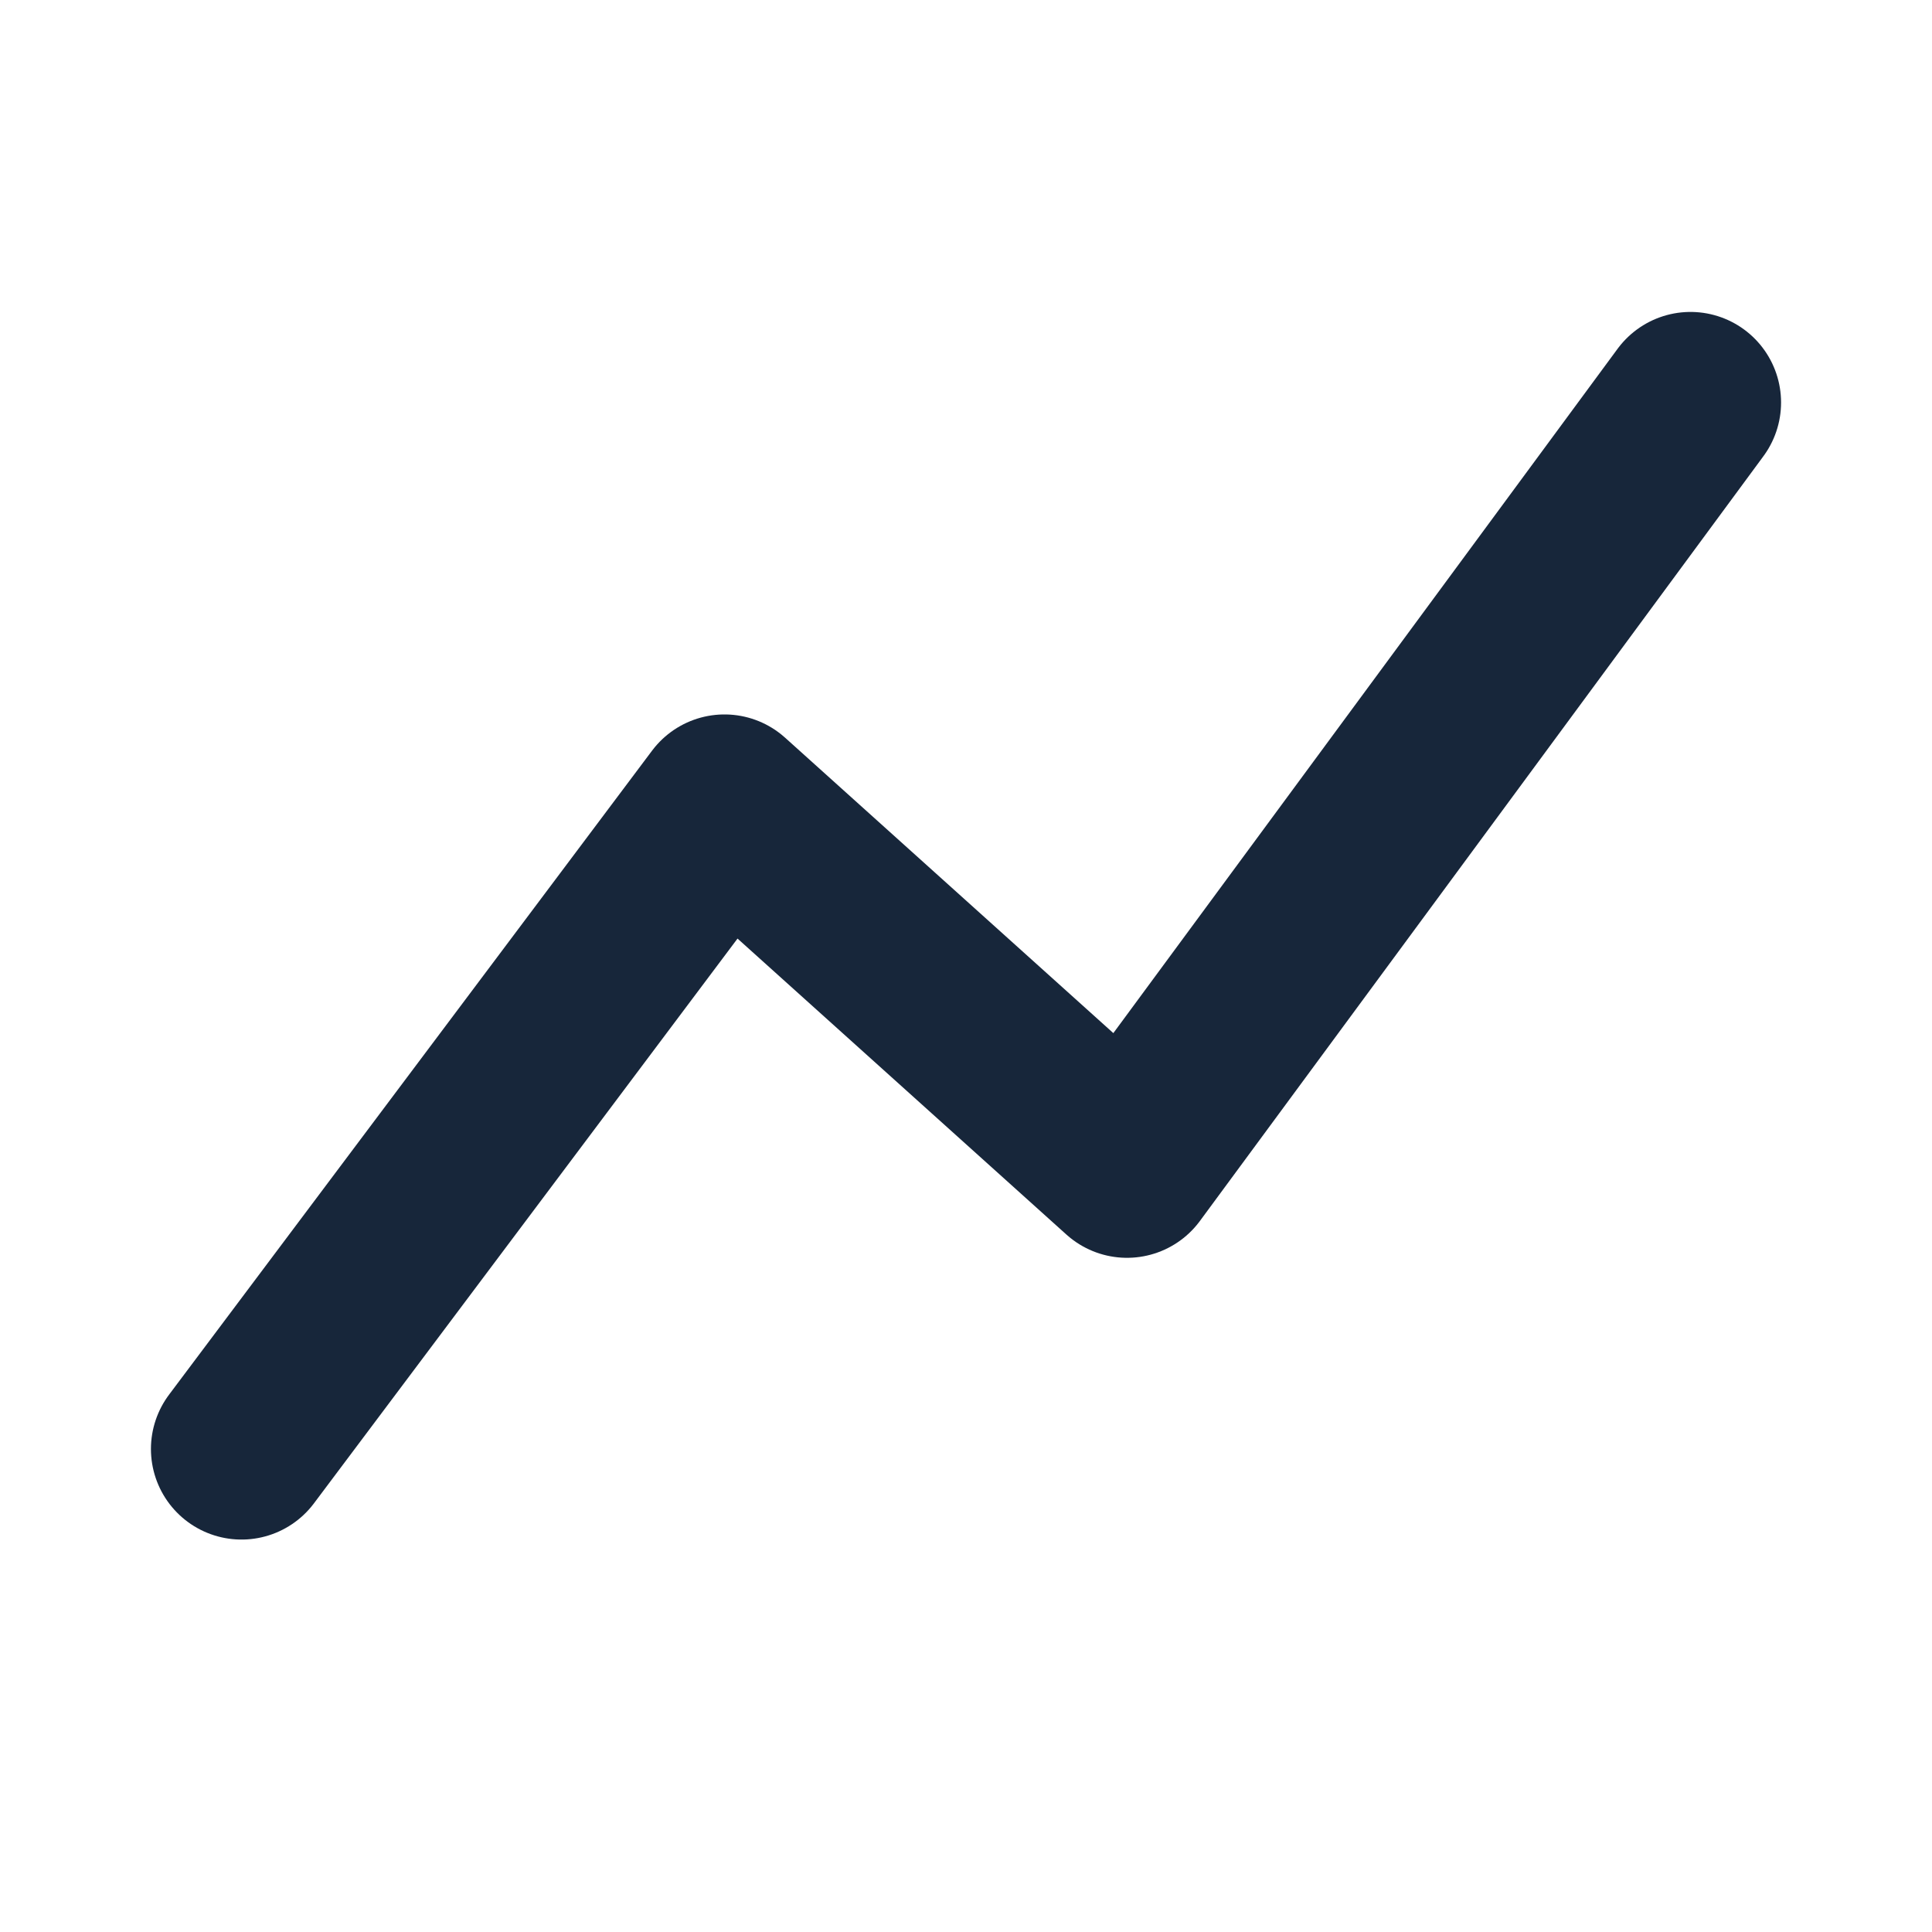
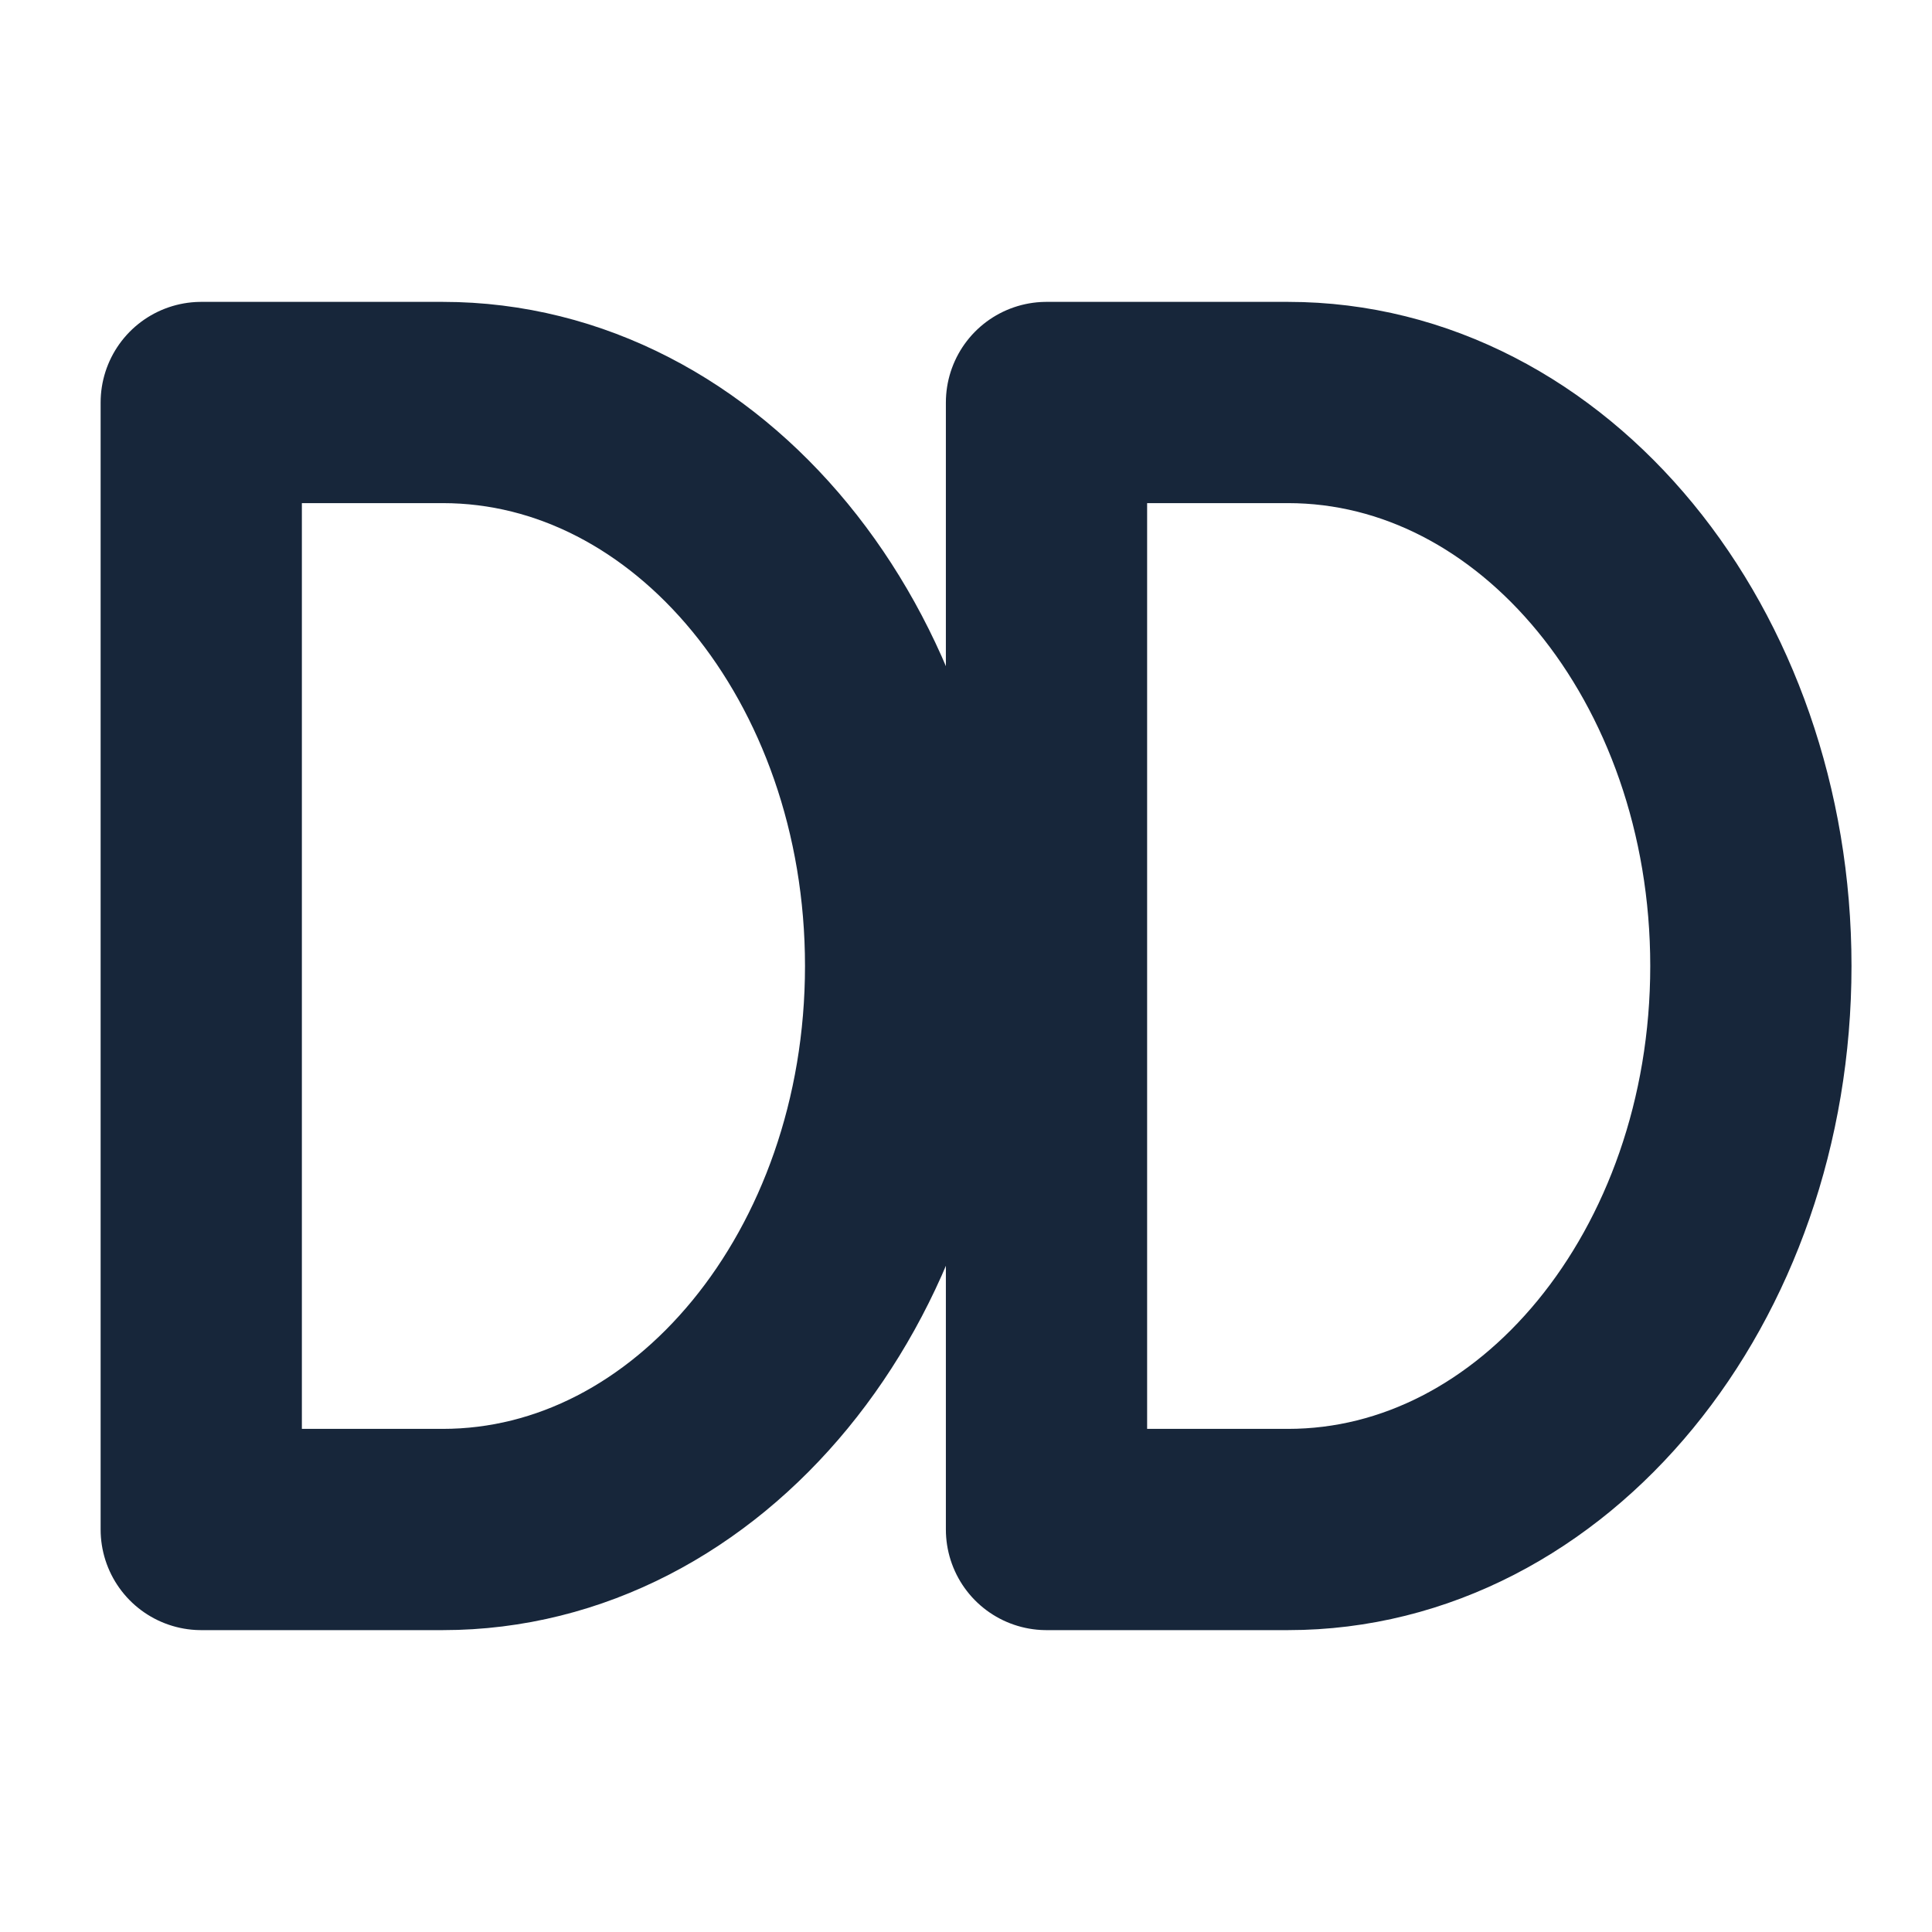
- <svg xmlns="http://www.w3.org/2000/svg" viewBox="0 0 24 24" fill="none" stroke="#17263a" stroke-width="2.25" stroke-linecap="round" stroke-linejoin="round">
+ <svg xmlns="http://www.w3.org/2000/svg" viewBox="0 0 24 24" fill="none" stroke="#17263a" stroke-width="2.5" stroke-linejoin="round">
  <style>@media (prefers-color-scheme: dark) { svg { stroke: #f3f5f2; } }</style>
-   <path d="M3 18l6-8 5 4.5L21 5" />
+   <path d="M2.5 5h3a5.75 7 0 0 1 0 14h-3z" />
+   <path d="M13 5h3a5.75 7 0 0 1 0 14h-3z" />
</svg>
